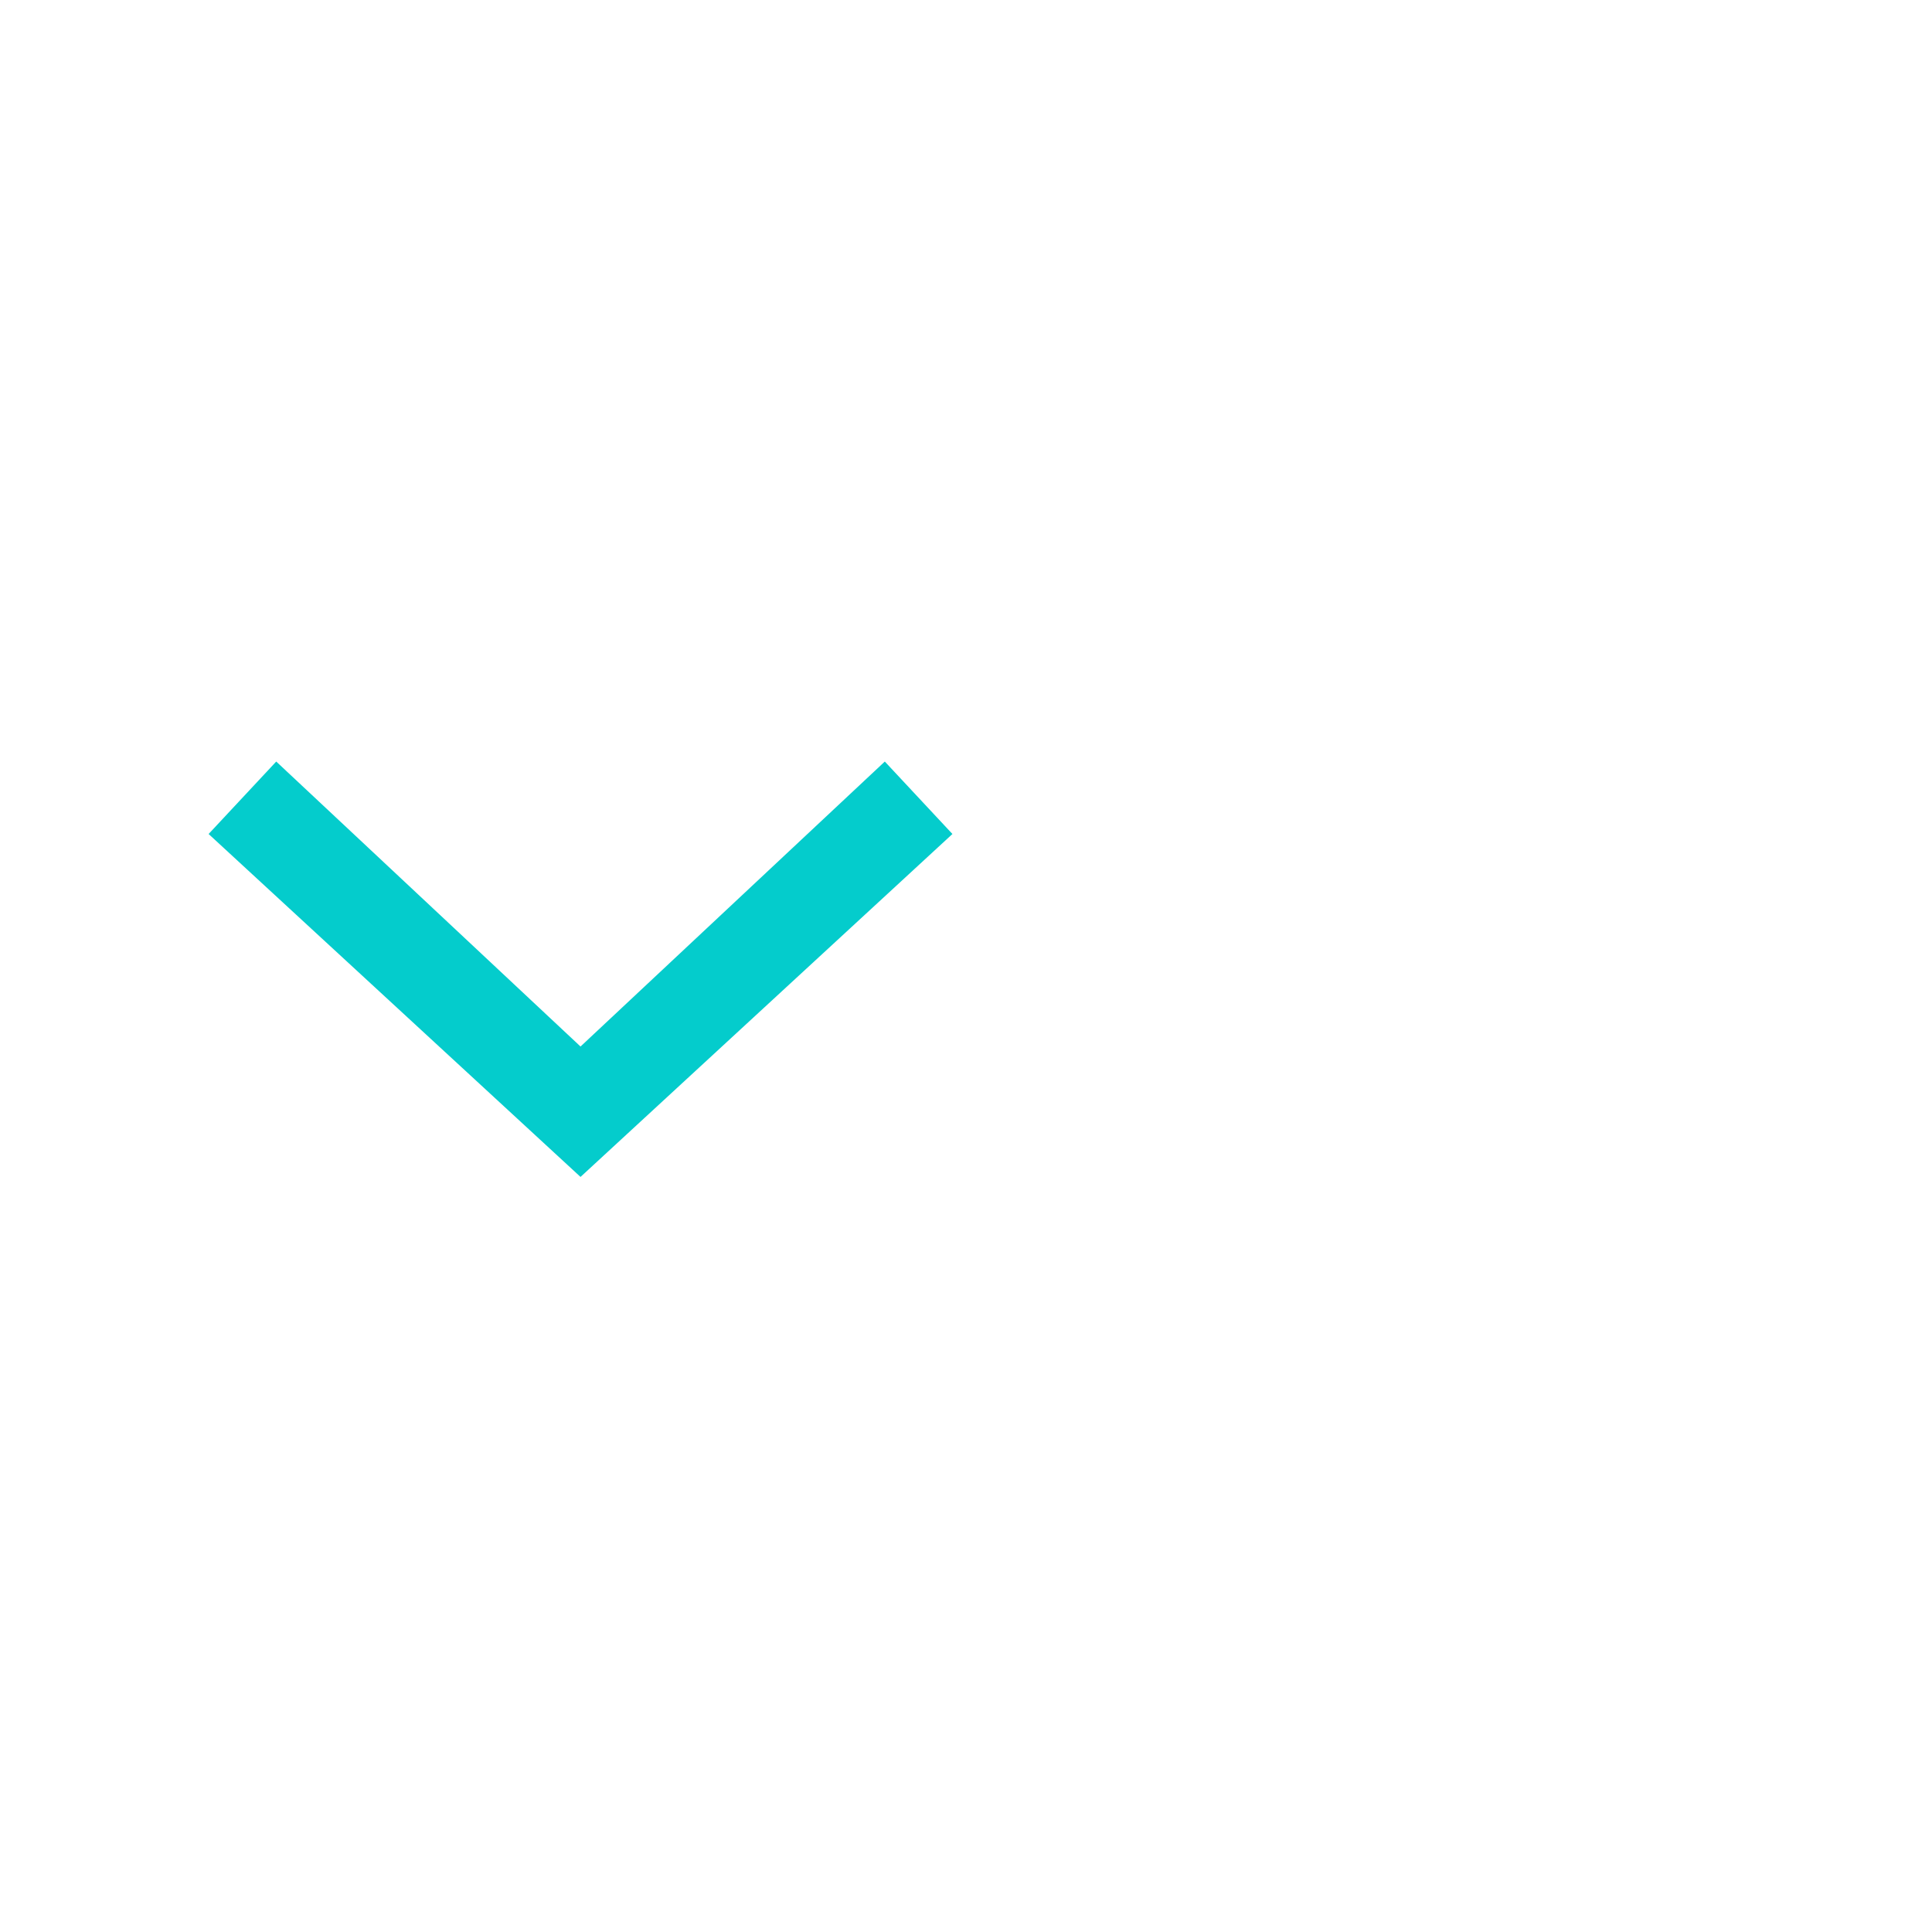
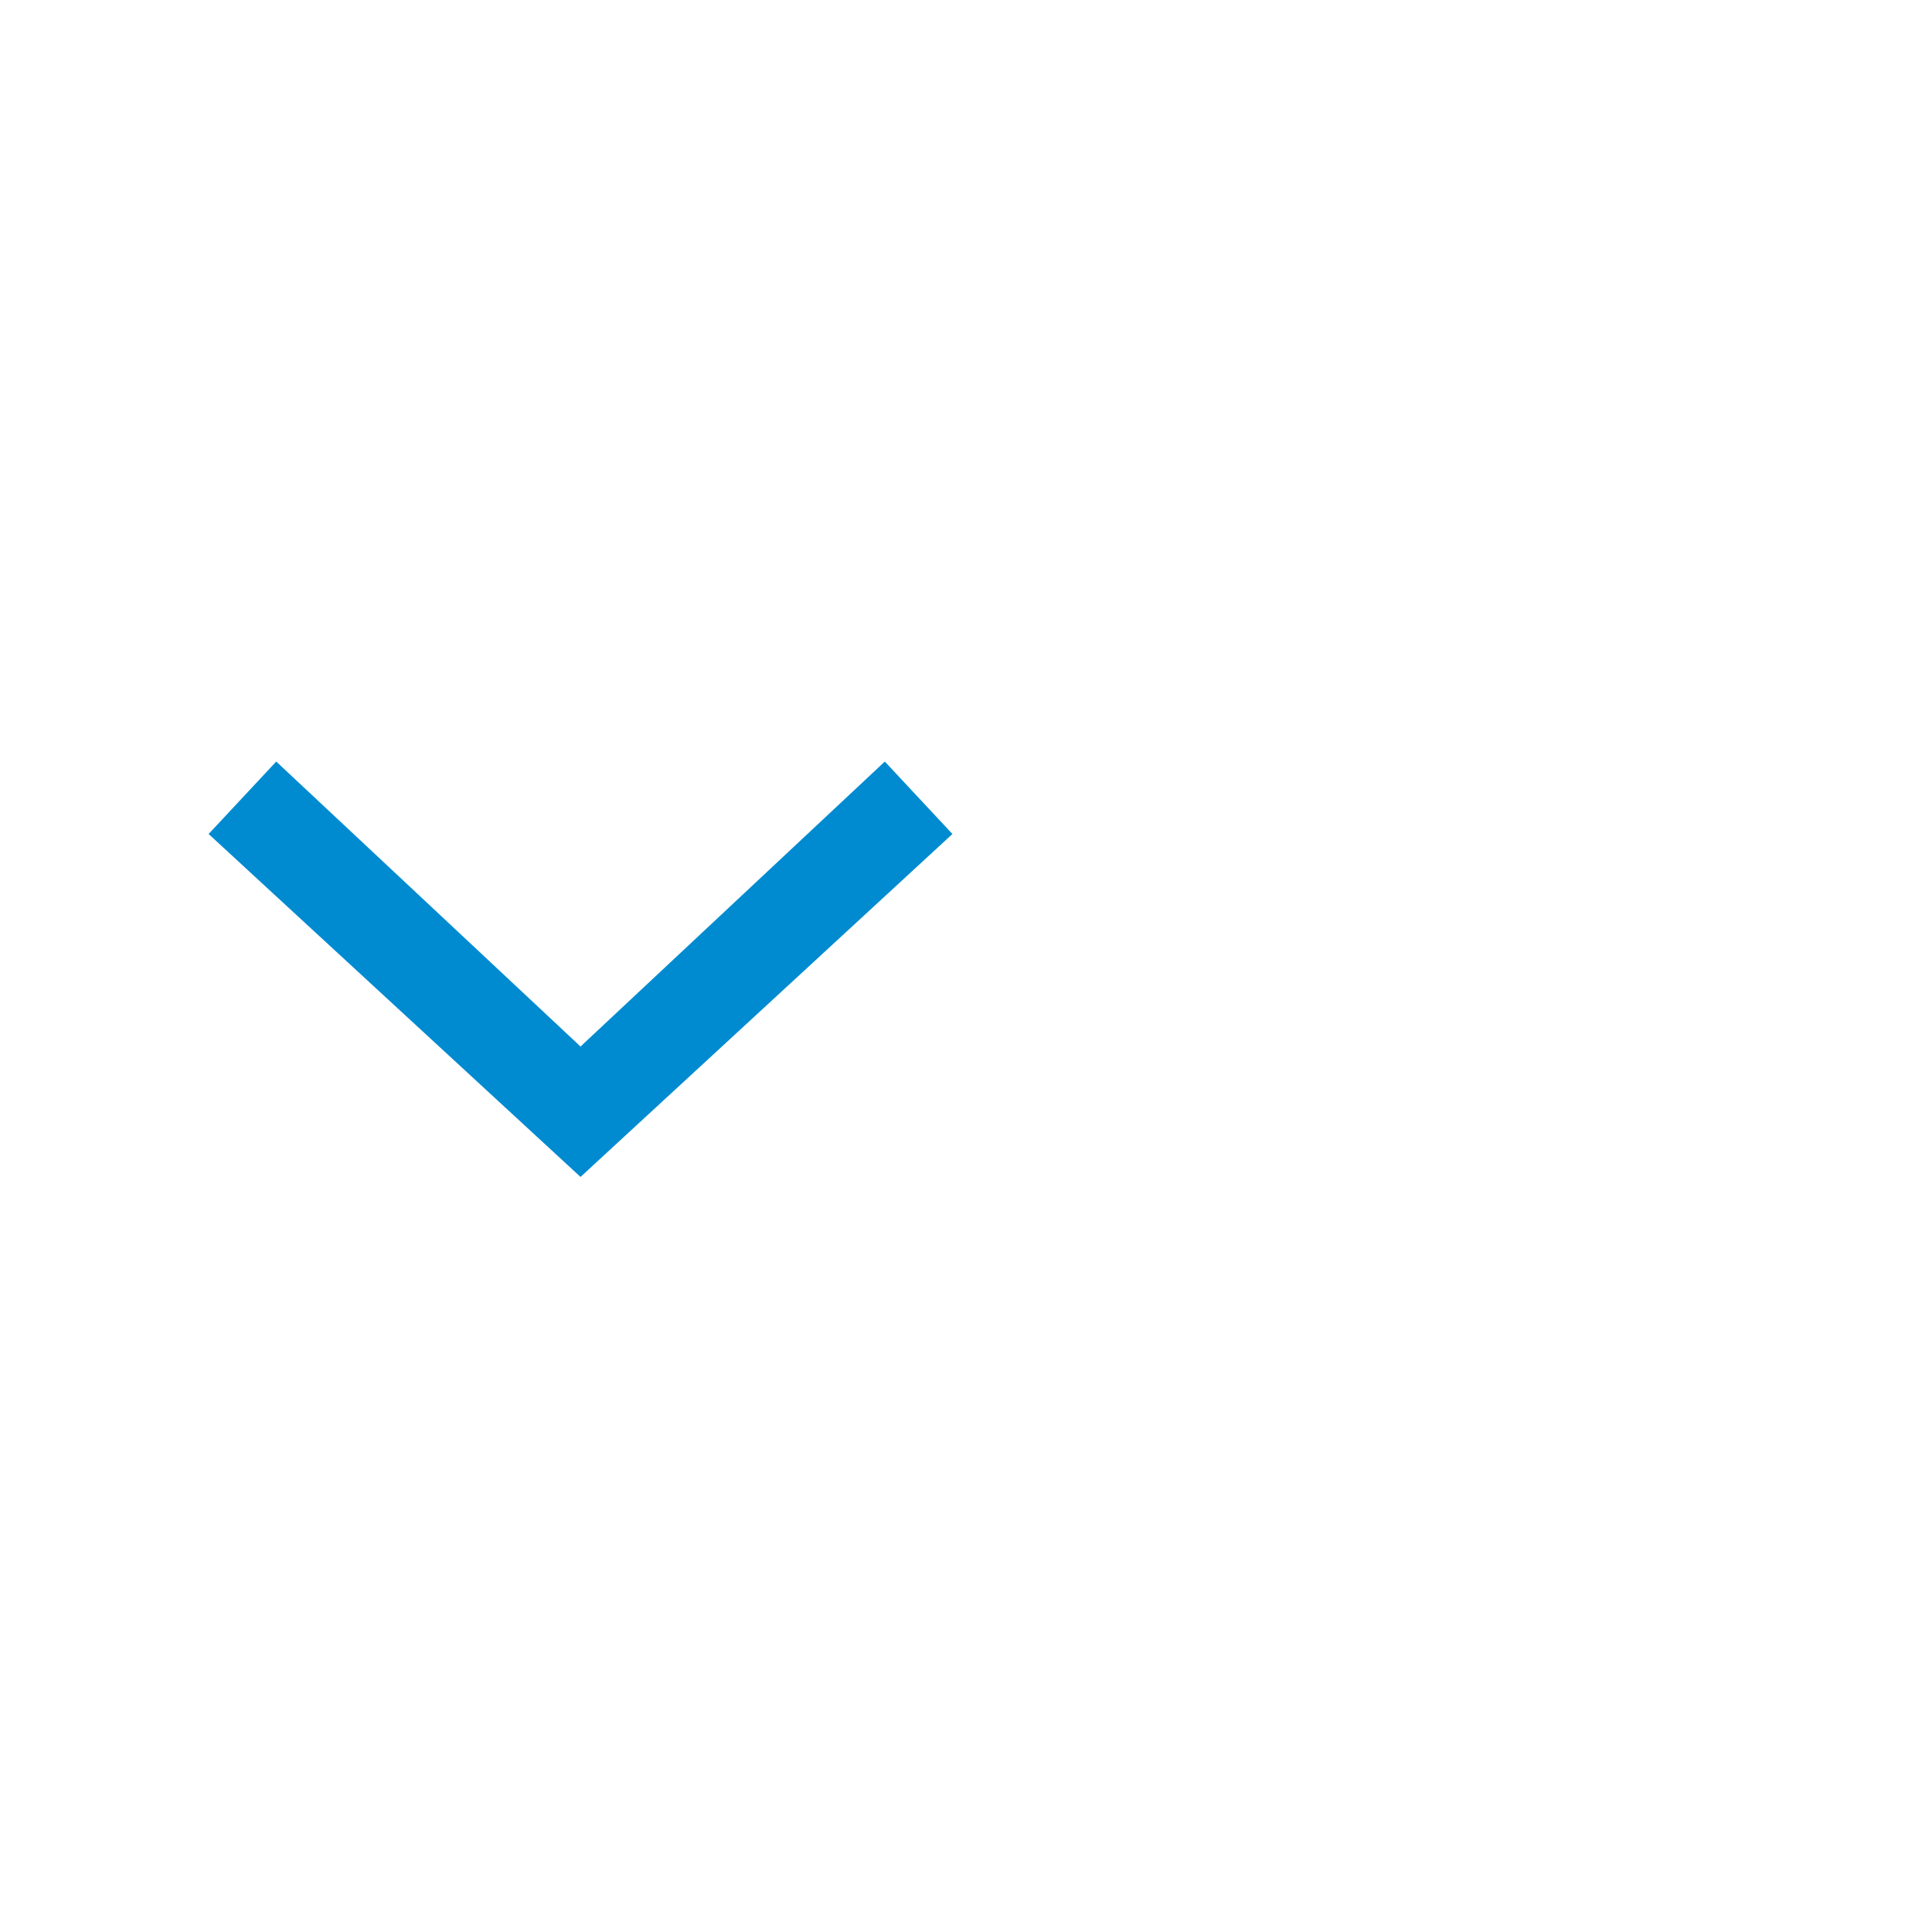
<svg xmlns="http://www.w3.org/2000/svg" version="1.1" id="svg11" x="0px" y="0px" viewBox="0 0 40 40" style="enable-background:new 0 0 40 40;" xml:space="preserve">
  <defs id="defs12" />
  <style type="text/css" id="style2">
	.st0{fill-rule:evenodd;clip-rule:evenodd;fill:#2EA1FF;}
	.st1{fill:none;}
</style>
  <g id="ComboBox">
    <g id="ic-arrow-drop-down" transform="translate(0, 8)">
      <g id="Group_8822" transform="translate(4.319, 7.767)">
-         <polygon id="Path_18879" class="st0" points="7.7,8.6 0,1.5 1.4,0 7.7,5.9 14,0 15.4,1.5    " style="fill:#04cccc;fill-opacity:1" />
+         <polygon id="Path_18879" class="st0" points="7.7,8.6 0,1.5 1.4,0 7.7,5.9 14,0 15.4,1.5    " style="fill:#008BD1;fill-opacity:1" />
      </g>
      <polygon id="Rectangle_4407" class="st1" points="0,0 24,0 24,24 0,24   " />
    </g>
  </g>
</svg>
